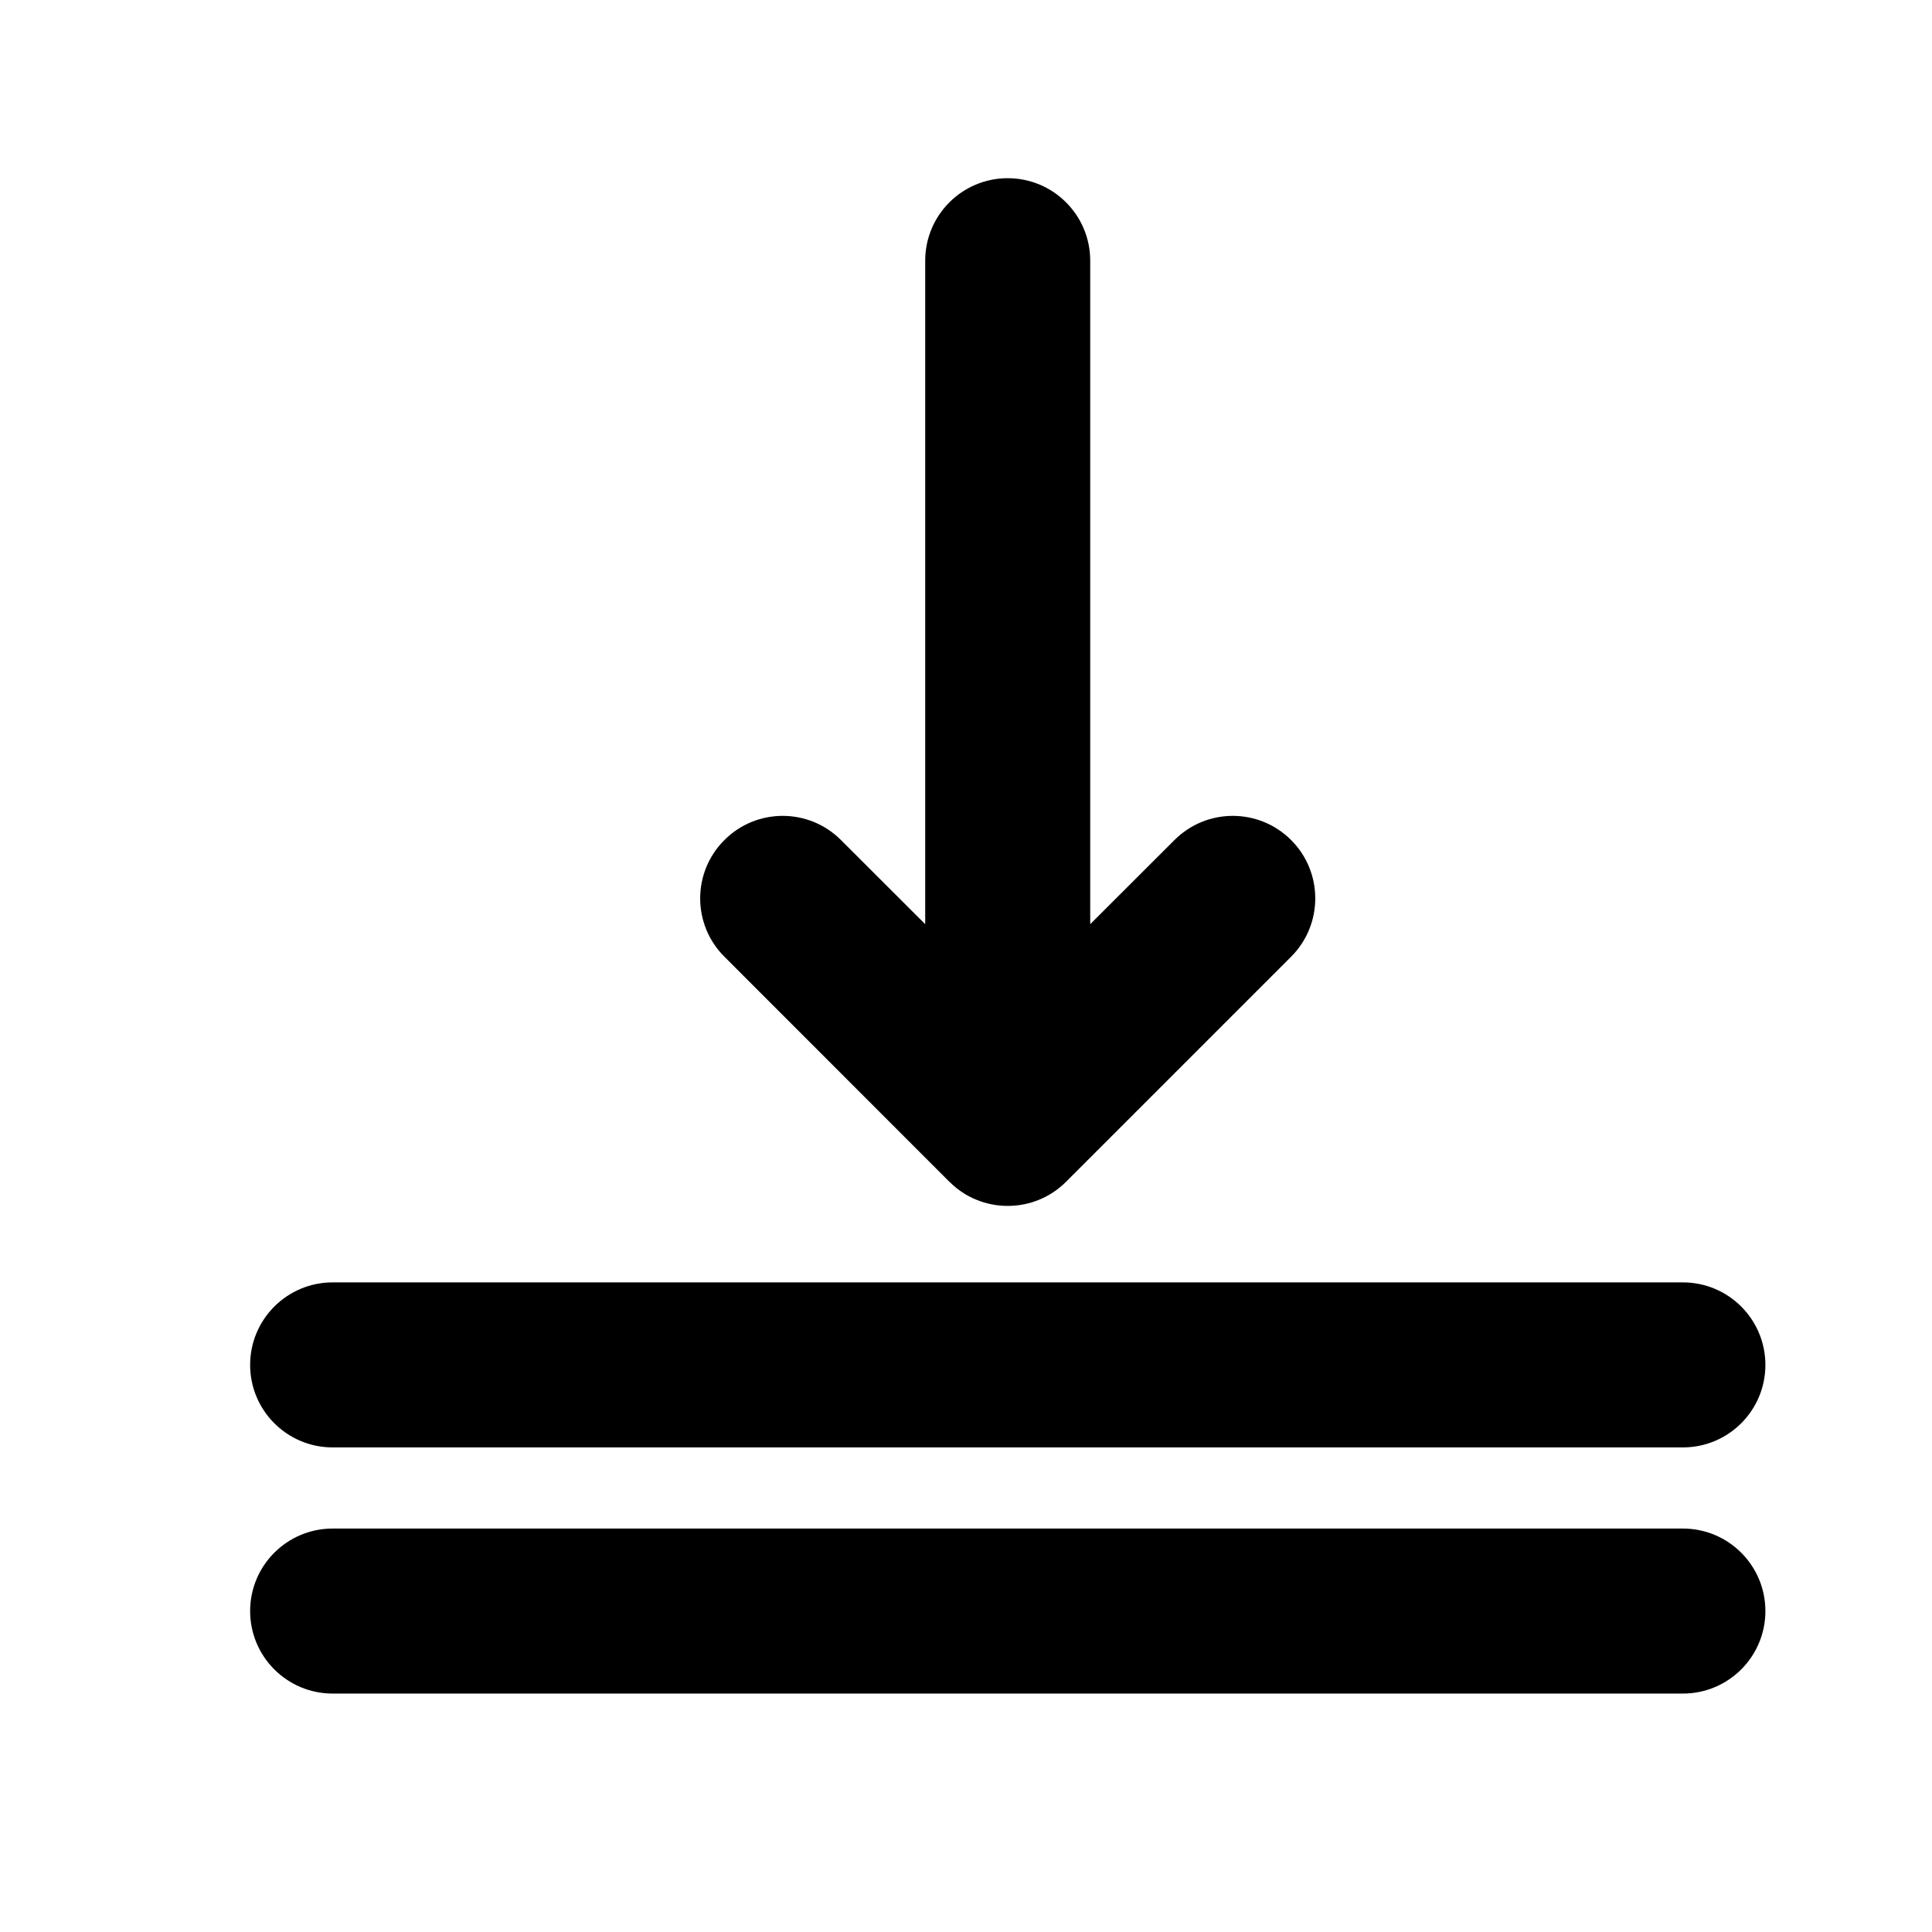
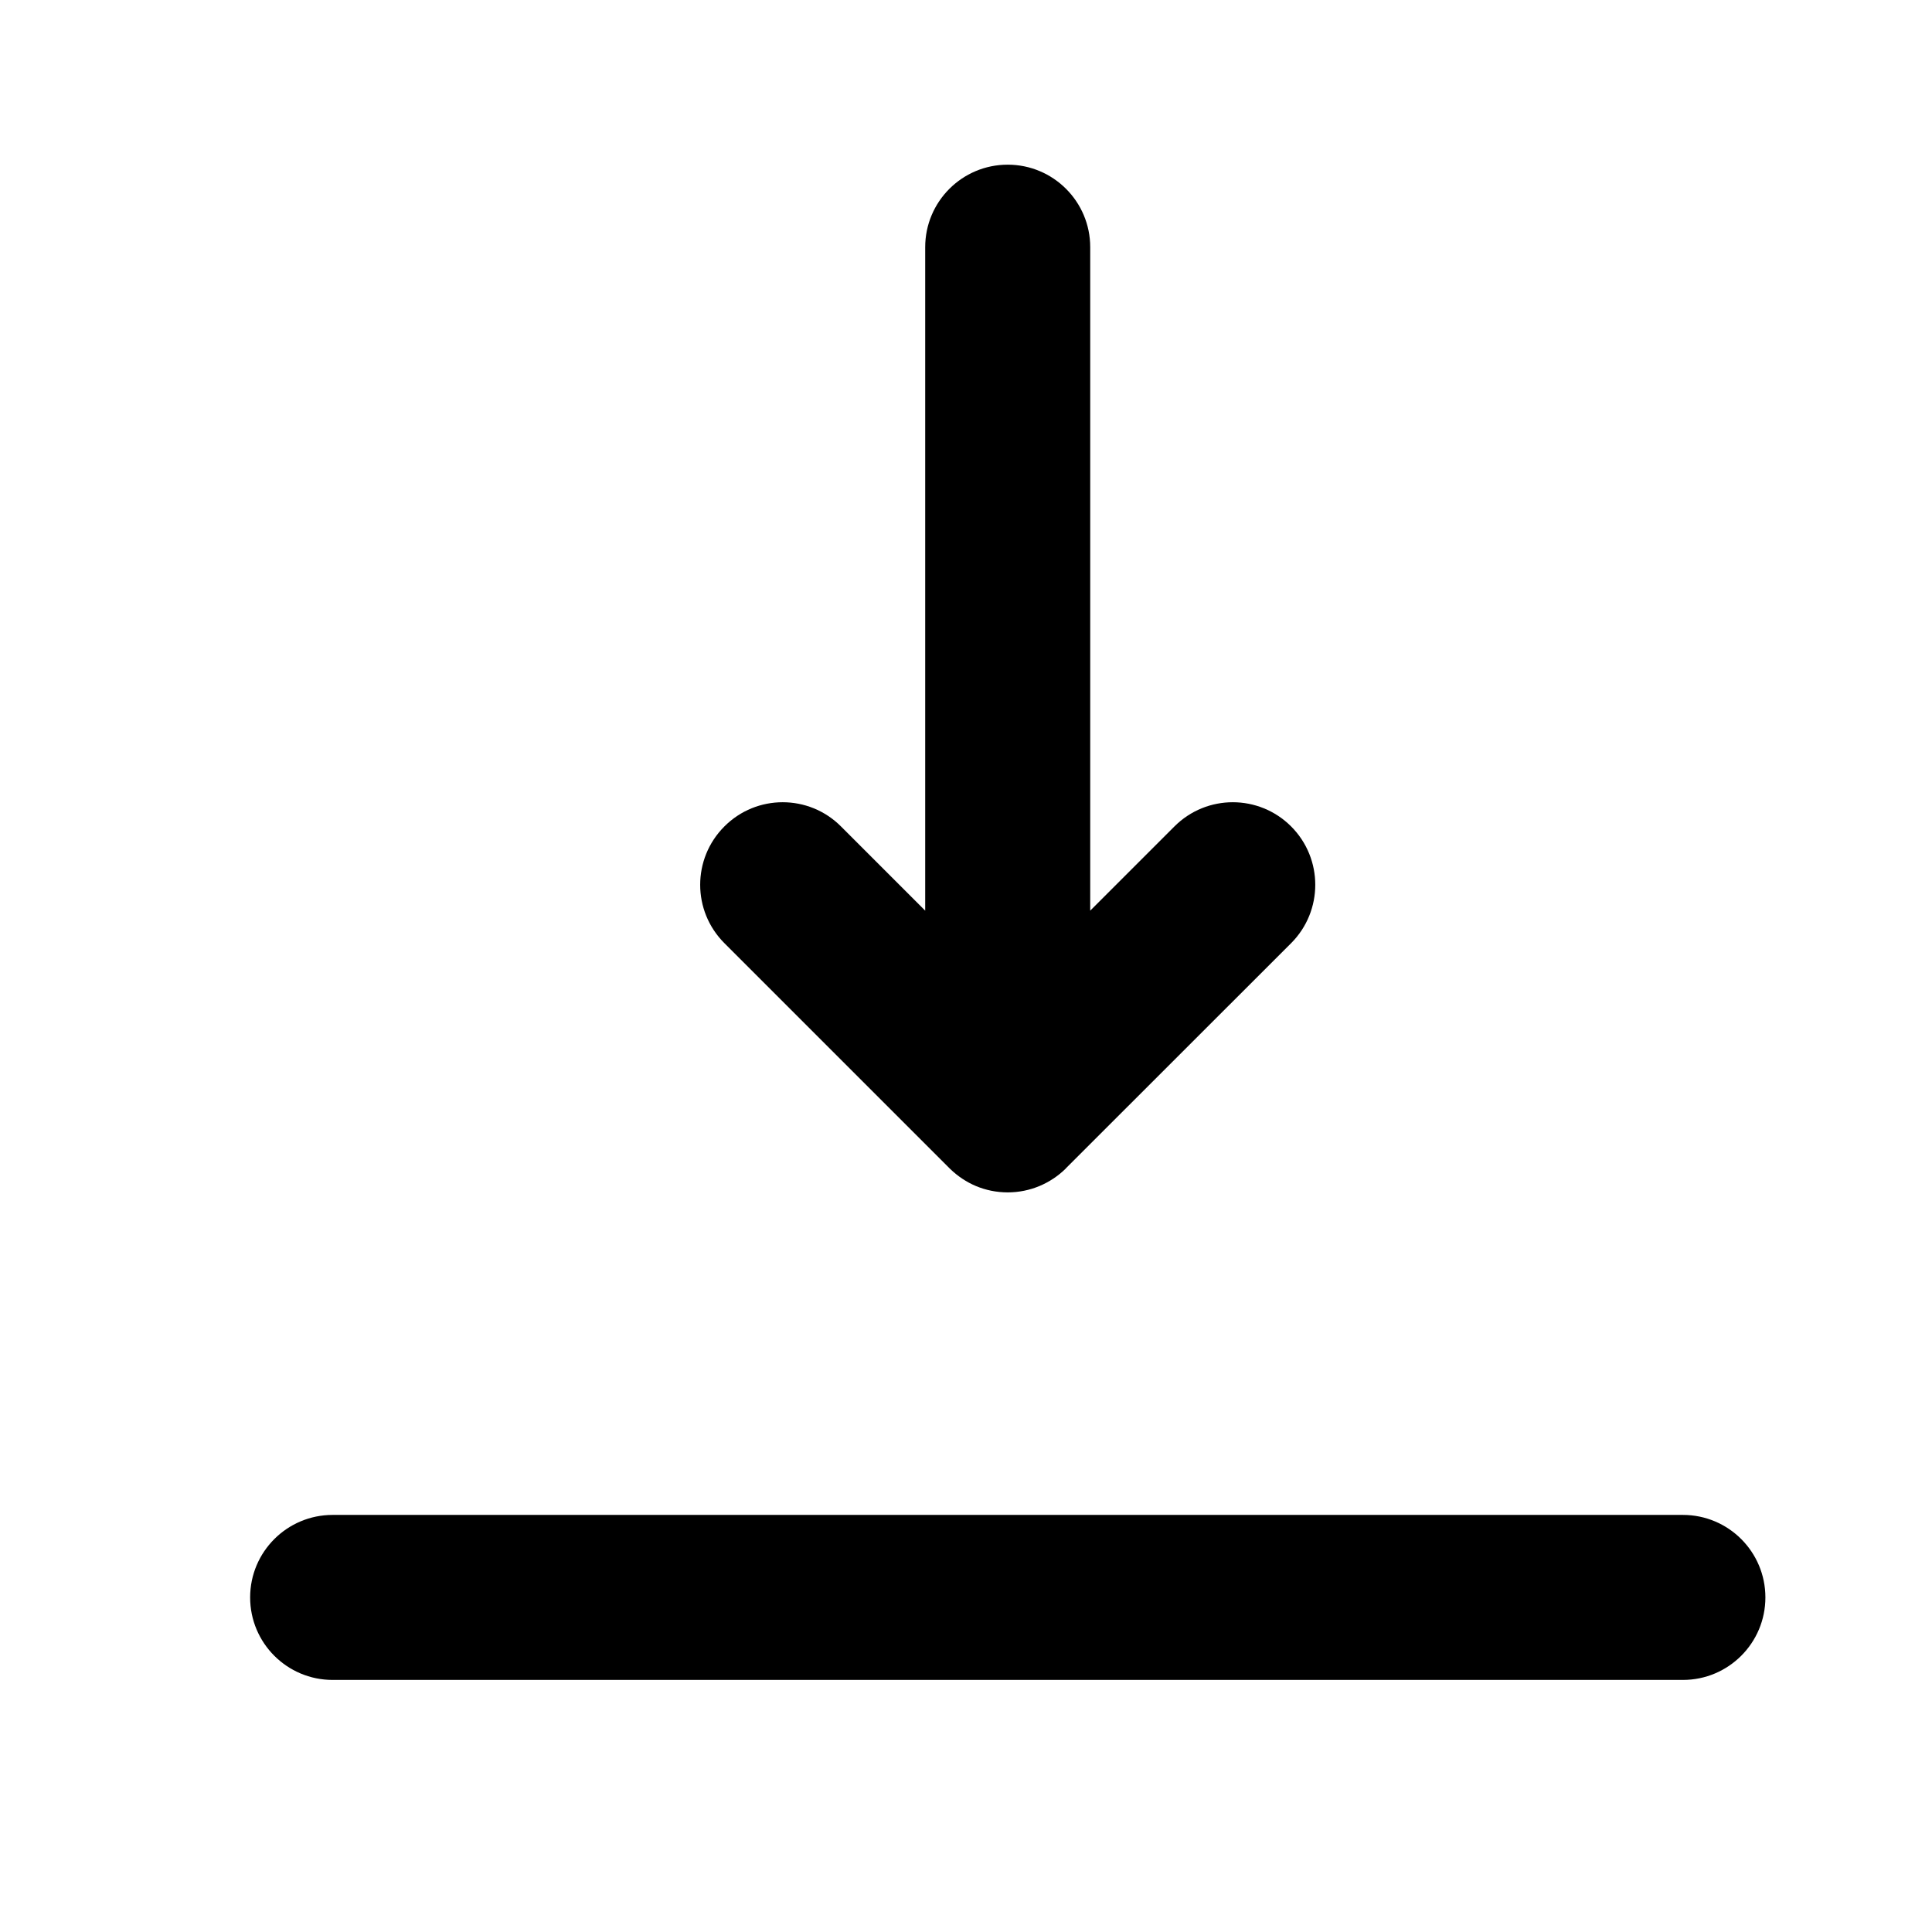
<svg xmlns="http://www.w3.org/2000/svg" width="17" height="17" viewBox="0 0 17 17" fill="none">
  <mask id="mask0_102_827" style="mask-type:alpha" maskUnits="userSpaceOnUse" x="0" y="0" width="17" height="17">
-     <rect x="0.867" y="0.235" width="16" height="16" fill="#DCDCDC" />
+     <rect x="0.867" y="0.116" width="16" height="16" fill="#DCDCDC" />
  </mask>
  <g mask="url(#mask0_102_827)">
-     <path d="M9.593 2.294C9.593 1.893 9.268 1.568 8.867 1.568C8.466 1.568 8.141 1.893 8.141 2.294V8.132L7.4 7.392C7.117 7.108 6.657 7.108 6.374 7.392C6.09 7.675 6.09 8.135 6.374 8.418L8.353 10.398C8.355 10.4 8.357 10.402 8.359 10.403C8.427 10.47 8.504 10.521 8.587 10.555C8.673 10.591 8.768 10.611 8.867 10.611C9.065 10.611 9.245 10.532 9.376 10.403C9.378 10.402 9.379 10.4 9.381 10.398L11.361 8.418C11.644 8.135 11.644 7.675 11.361 7.392C11.077 7.108 10.618 7.108 10.334 7.392L9.593 8.132V2.294Z" fill="black" />
-     <path d="M2.927 11.284C2.526 11.284 2.201 11.609 2.201 12.01C2.201 12.411 2.526 12.736 2.927 12.736H14.808C15.209 12.736 15.534 12.411 15.534 12.01C15.534 11.609 15.209 11.284 14.808 11.284H2.927Z" fill="black" />
-     <path d="M2.927 13.45C2.526 13.45 2.201 13.775 2.201 14.176C2.201 14.577 2.526 14.902 2.927 14.902H14.808C15.209 14.902 15.534 14.577 15.534 14.176C15.534 13.775 15.209 13.45 14.808 13.45H2.927Z" fill="black" />
+     <path d="M9.593 2.175C9.593 1.774 9.268 1.449 8.867 1.449C8.466 1.449 8.141 1.774 8.141 2.175V8.013L7.4 7.272C7.117 6.988 6.657 6.988 6.374 7.272C6.09 7.556 6.09 8.015 6.374 8.299L8.353 10.278C8.355 10.28 8.357 10.282 8.359 10.284C8.427 10.35 8.504 10.401 8.587 10.436C8.673 10.472 8.768 10.492 8.867 10.492C9.065 10.492 9.245 10.412 9.376 10.284C9.378 10.282 9.379 10.28 9.381 10.278L11.361 8.299C11.644 8.015 11.644 7.556 11.361 7.272C11.077 6.988 10.618 6.988 10.334 7.272L9.593 8.013V2.175Z" fill="black" />
+     <path d="M2.927 13.33C2.526 13.33 2.201 13.655 2.201 14.056C2.201 14.457 2.526 14.782 2.927 14.782H14.808C15.209 14.782 15.534 14.457 15.534 14.056C15.534 13.655 15.209 13.33 14.808 13.33H2.927Z" fill="black" />
  </g>
</svg>
